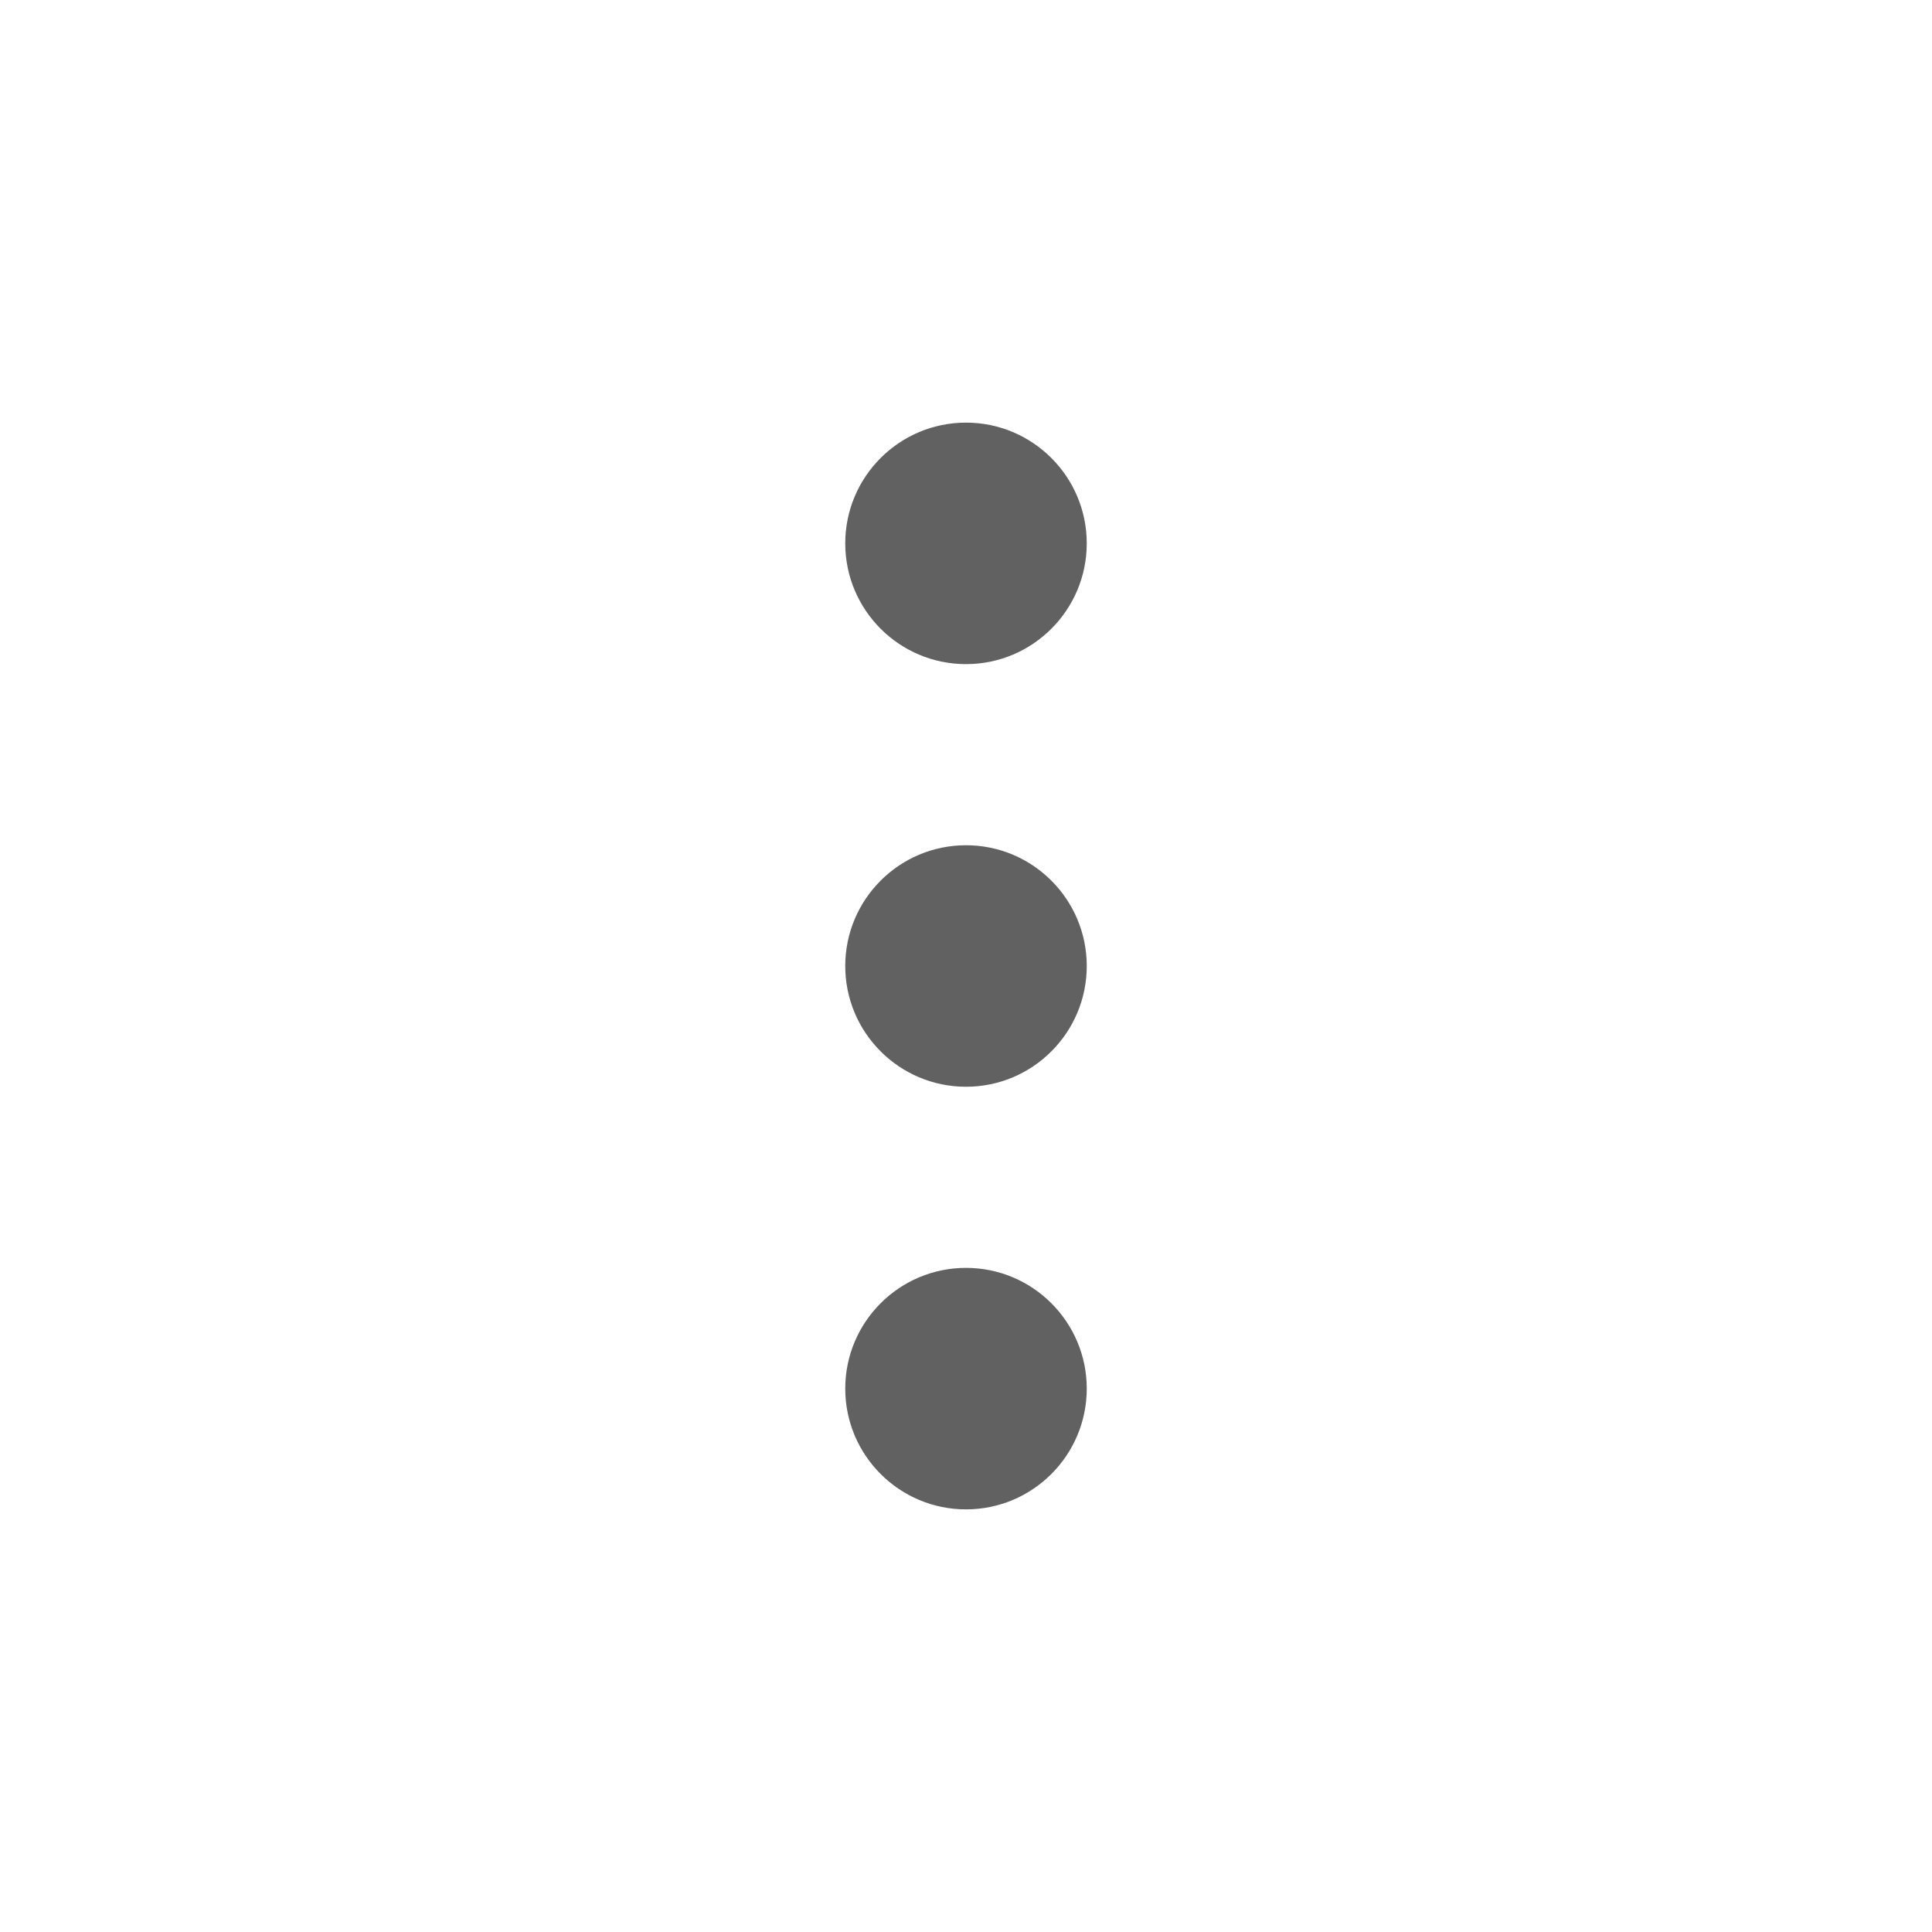
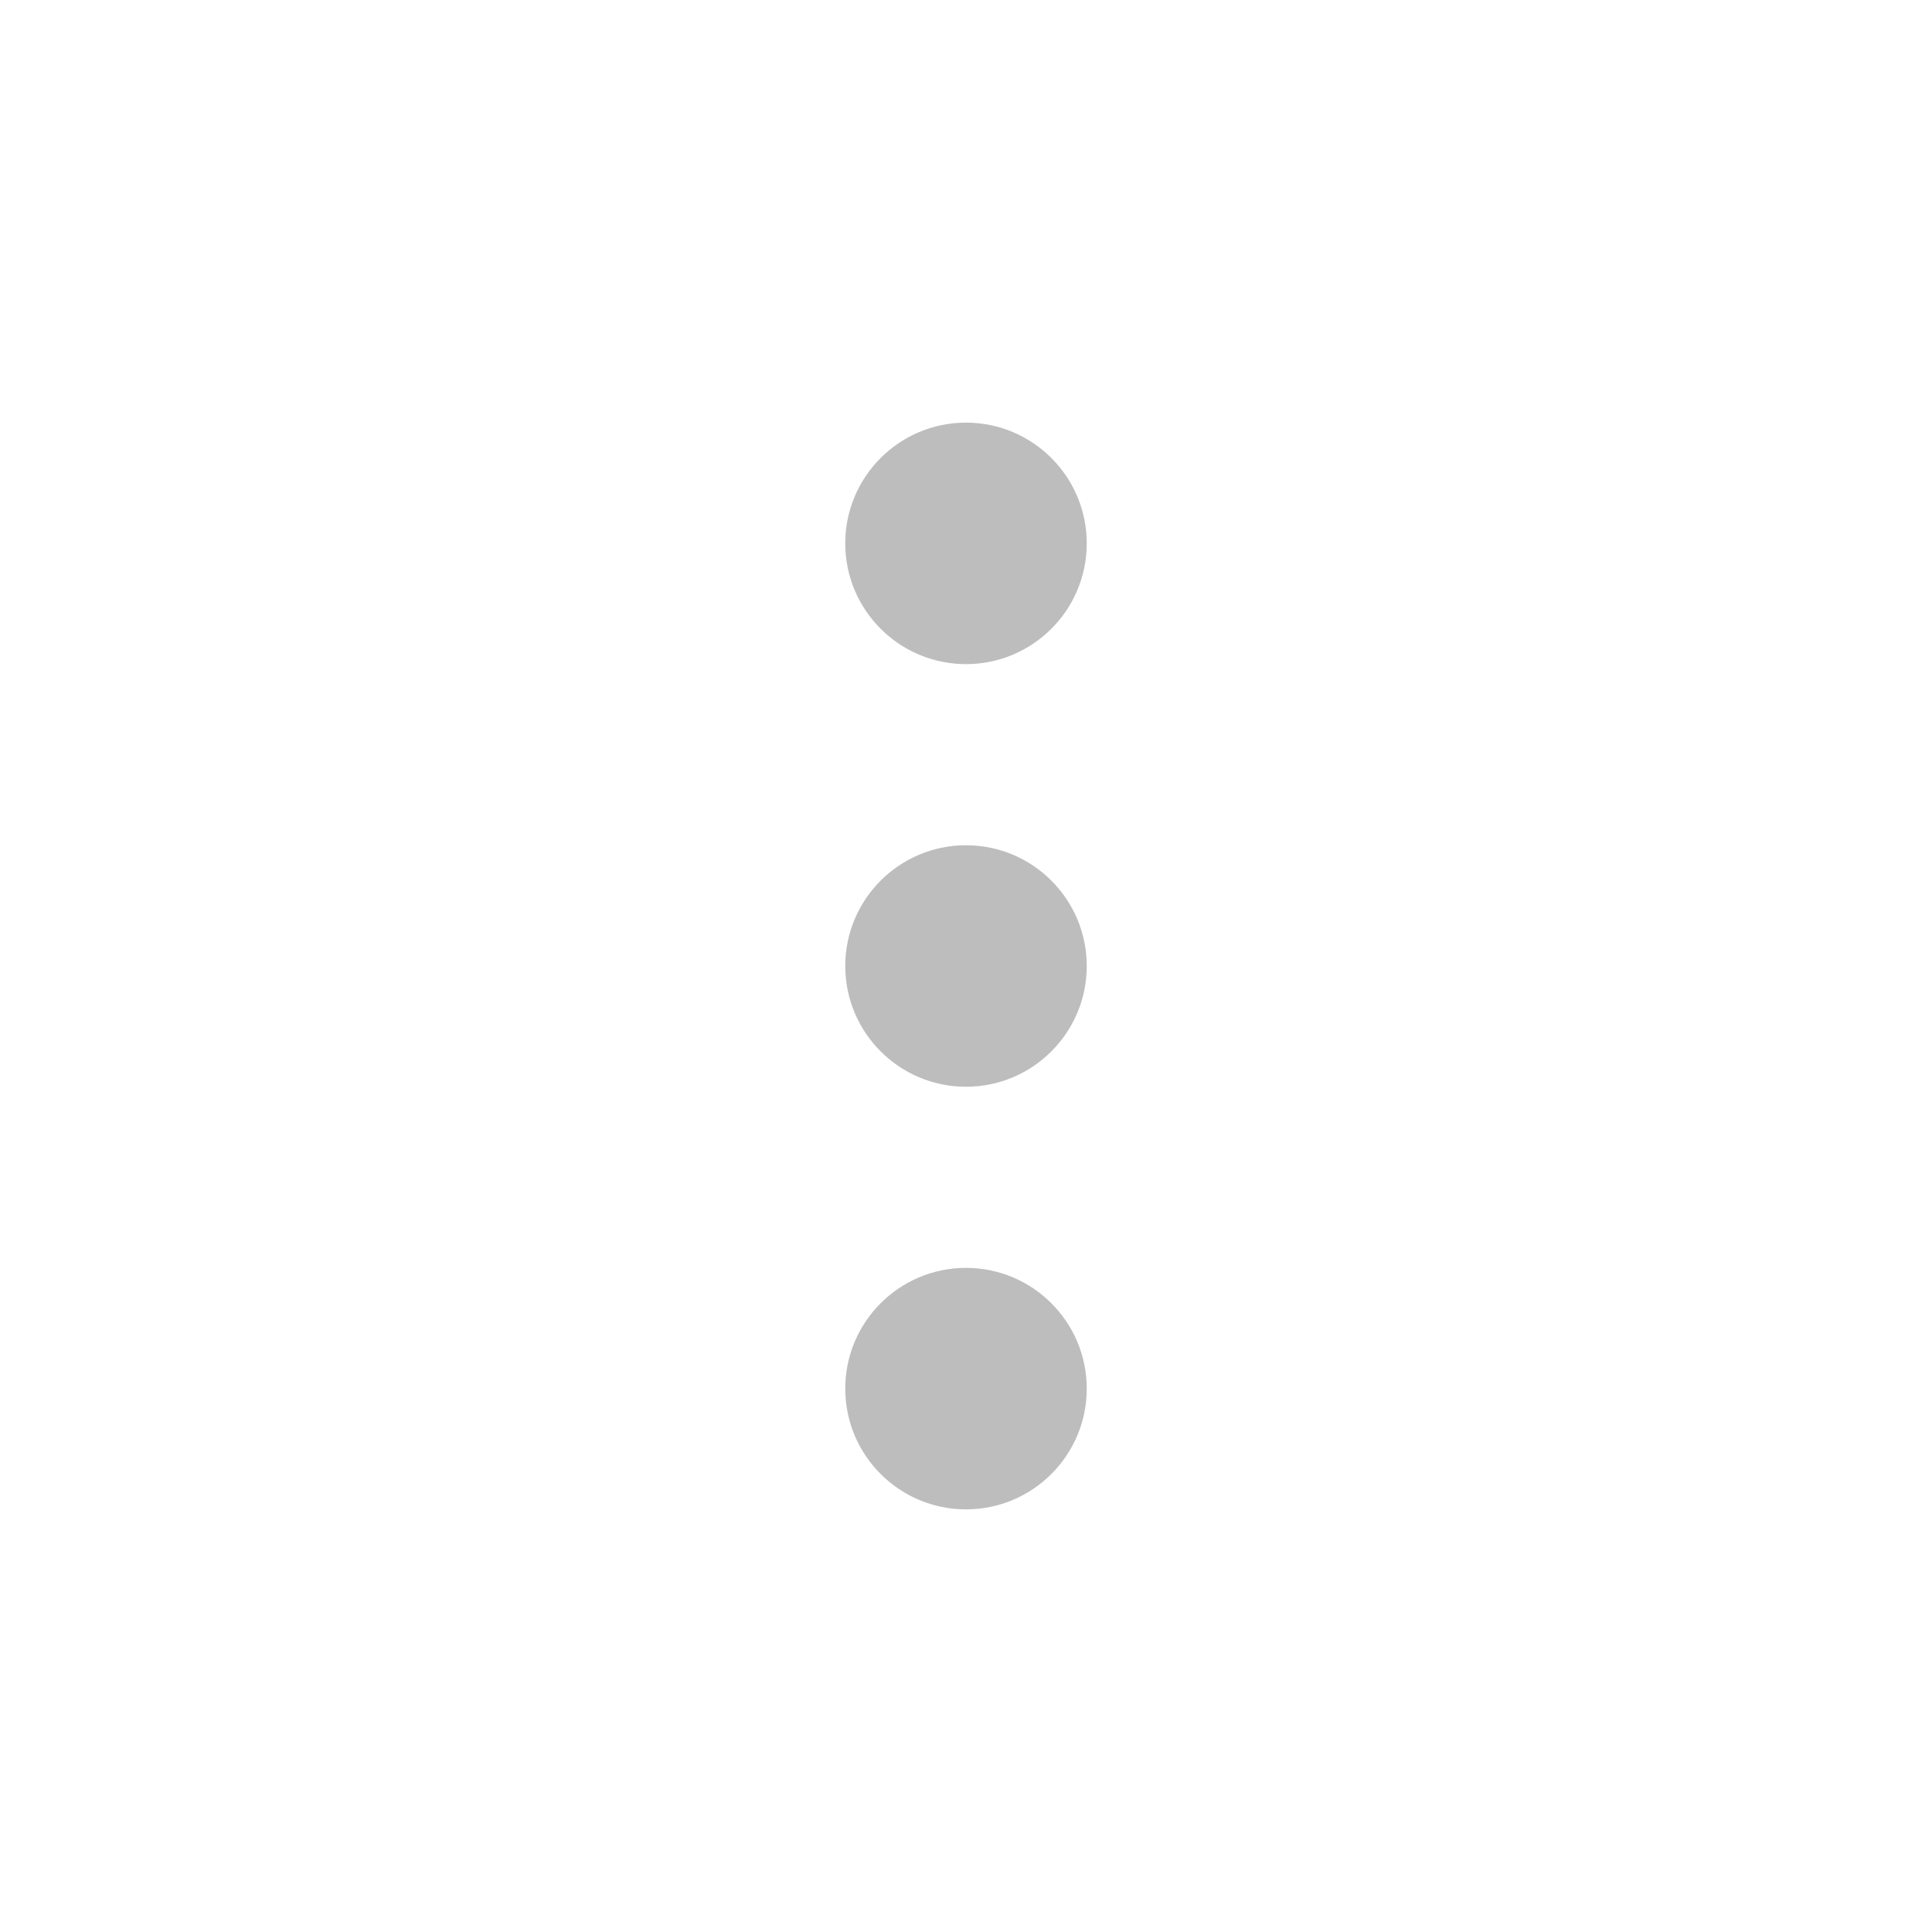
<svg xmlns="http://www.w3.org/2000/svg" width="16" height="16" id="svg4682" version="1.1">
  <defs id="defs4684" />
  <g id="layer1" transform="translate(0,-1036.362)">
-     <path style="color:#000000;fill:#616161;fill-opacity:1;fill-rule:nonzero;stroke:none;stroke-width:1;marker:none;visibility:visible;display:inline;overflow:visible;enable-background:accumulate" d="M 8 3.5 C 7.448 3.5 7 3.948 7 4.5 C 7 5.052 7.448 5.5 8 5.5 C 8.552 5.5 9 5.052 9 4.5 C 9 3.948 8.552 3.5 8 3.5 z M 8 7 C 7.448 7 7 7.448 7 8 C 7 8.552 7.448 9 8 9 C 8.552 9 9 8.552 9 8 C 9 7.448 8.552 7 8 7 z M 8 10.5 C 7.448 10.5 7 10.948 7 11.5 C 7 12.052 7.448 12.5 8 12.5 C 8.552 12.5 9 12.052 9 11.5 C 9 10.948 8.552 10.5 8 10.5 z " transform="translate(0,1036.362)" id="path5963" />
+     <path style="color:#000000;fill:#bdbdbd;fill-opacity:1;fill-rule:nonzero;stroke:none;stroke-width:1;marker:none;visibility:visible;display:inline;overflow:visible;enable-background:accumulate" d="M 8 3.5 C 7.448 3.5 7 3.948 7 4.5 C 7 5.052 7.448 5.5 8 5.5 C 8.552 5.5 9 5.052 9 4.5 C 9 3.948 8.552 3.5 8 3.5 z M 8 7 C 7.448 7 7 7.448 7 8 C 7 8.552 7.448 9 8 9 C 8.552 9 9 8.552 9 8 C 9 7.448 8.552 7 8 7 z M 8 10.5 C 7.448 10.5 7 10.948 7 11.5 C 7 12.052 7.448 12.5 8 12.5 C 8.552 12.5 9 12.052 9 11.5 C 9 10.948 8.552 10.5 8 10.5 z " transform="translate(0,1036.362)" id="path5963" />
  </g>
</svg>
